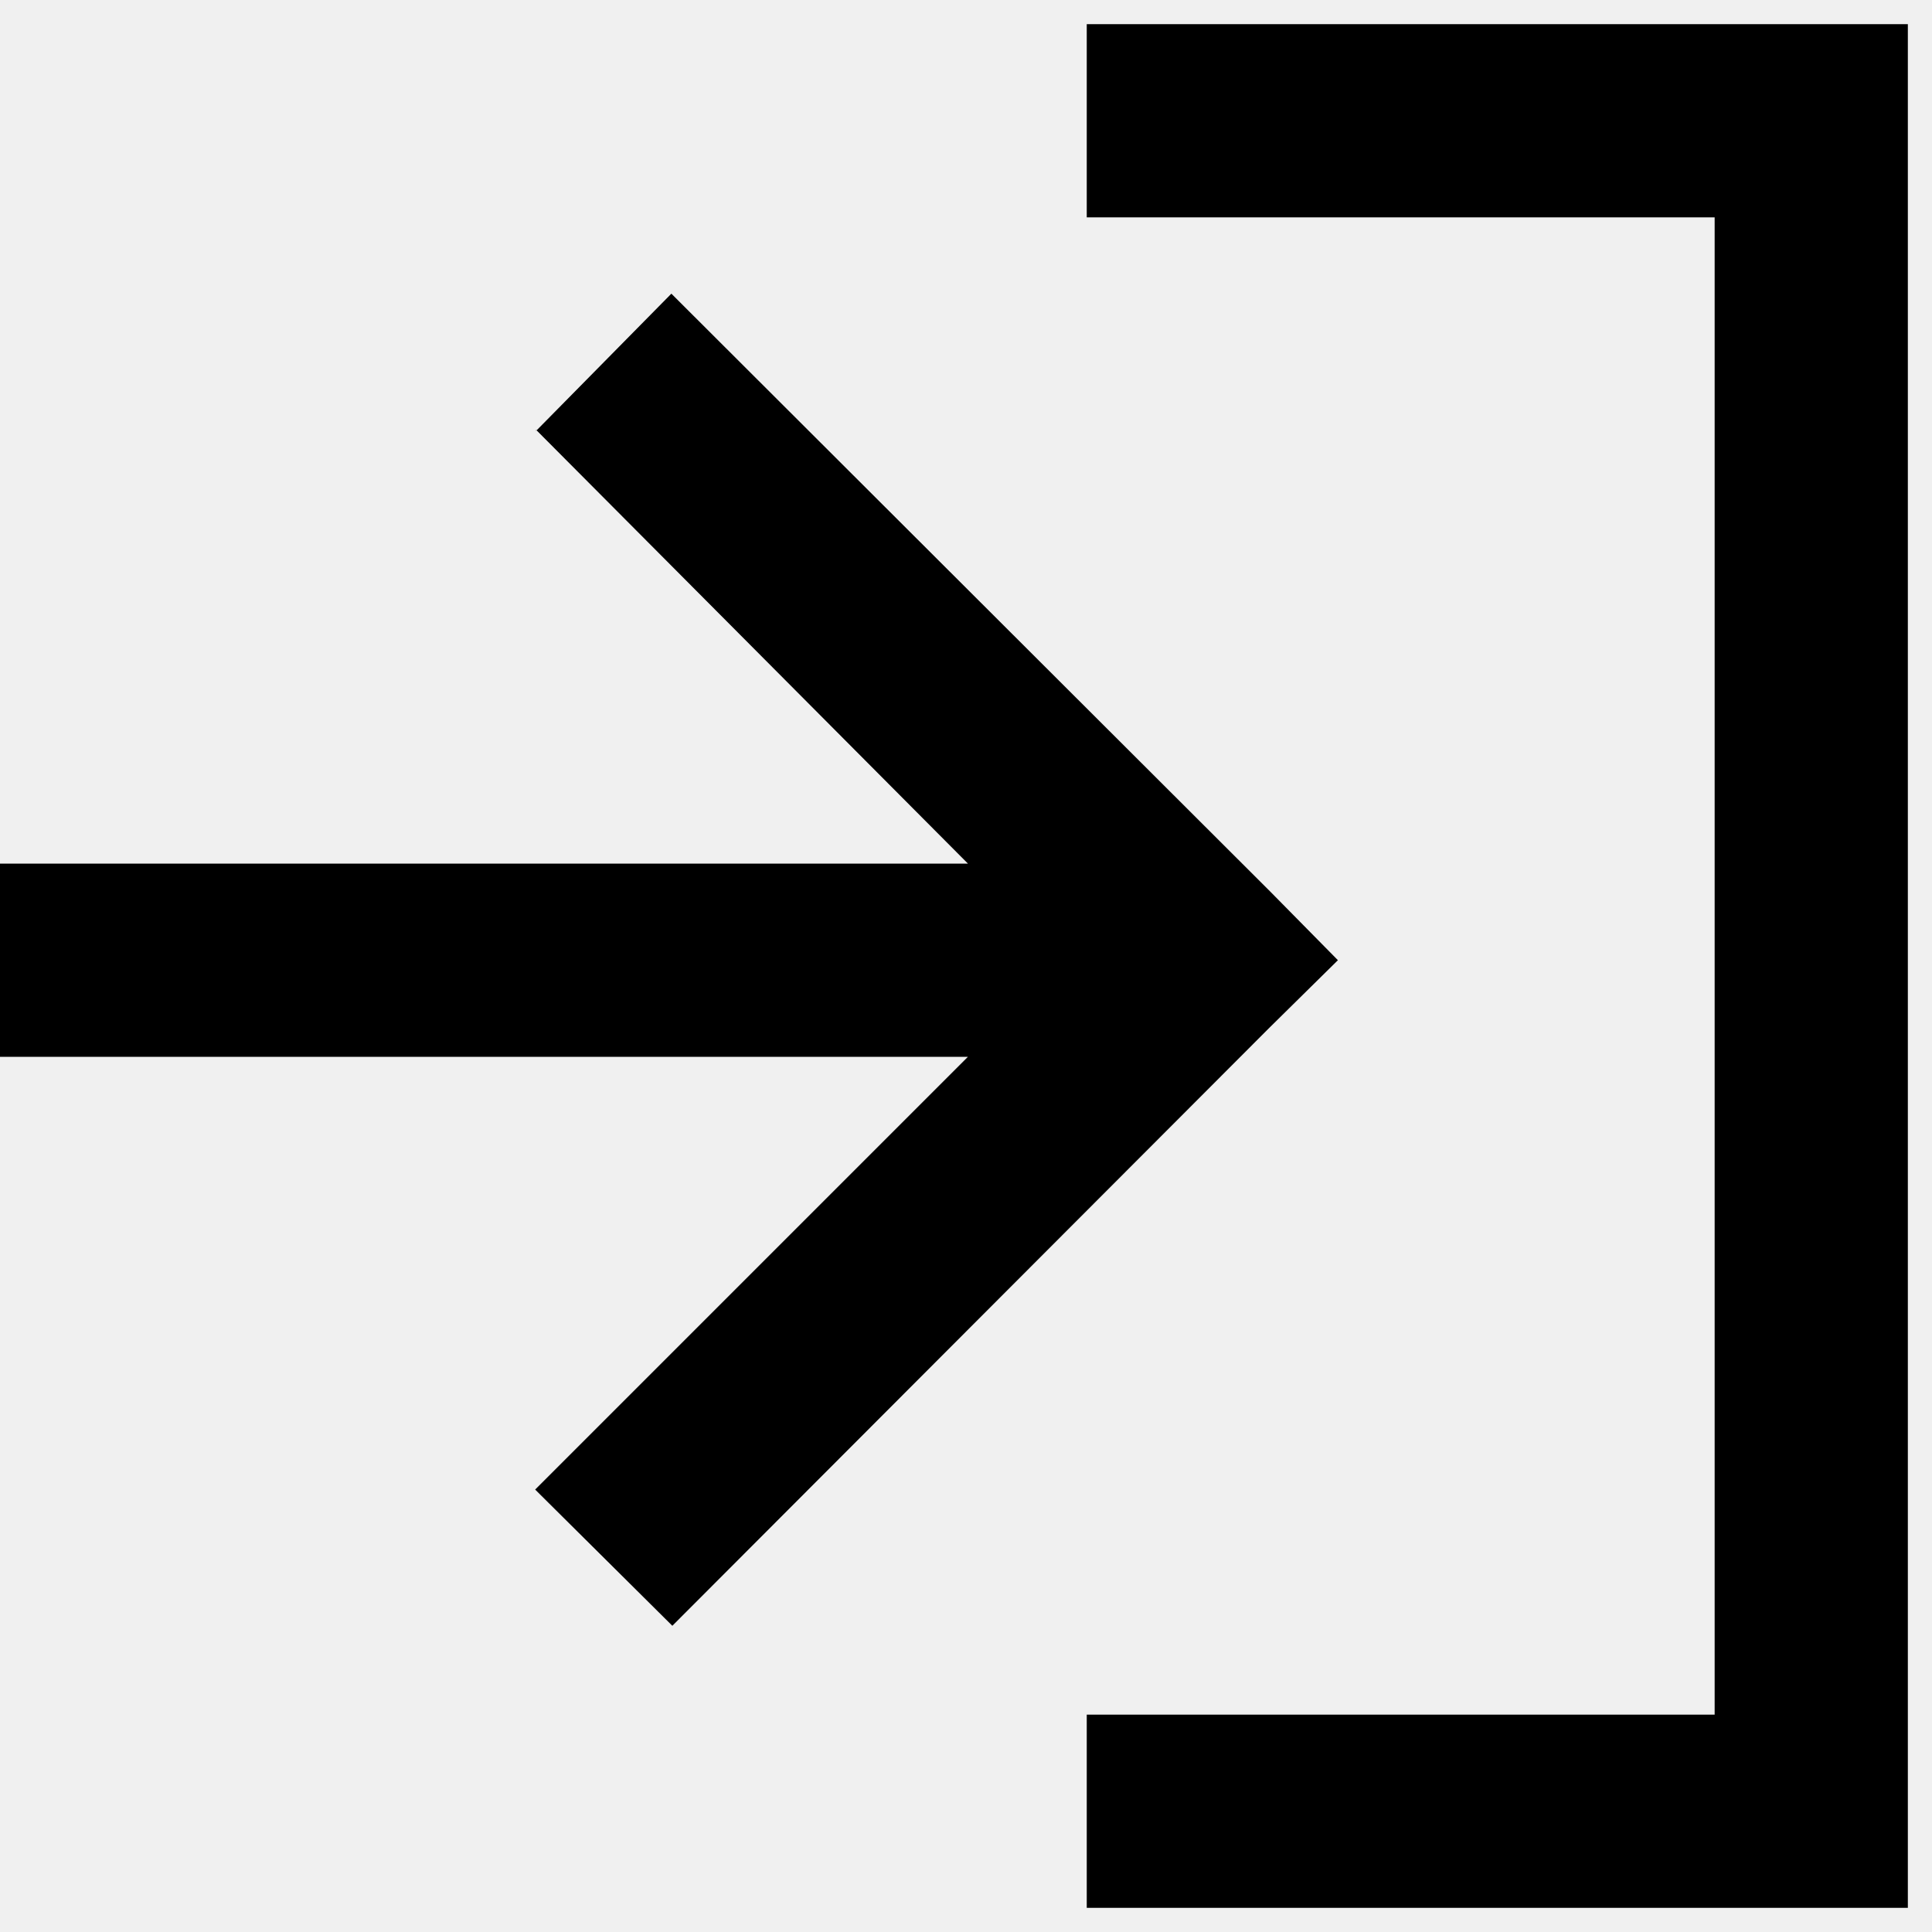
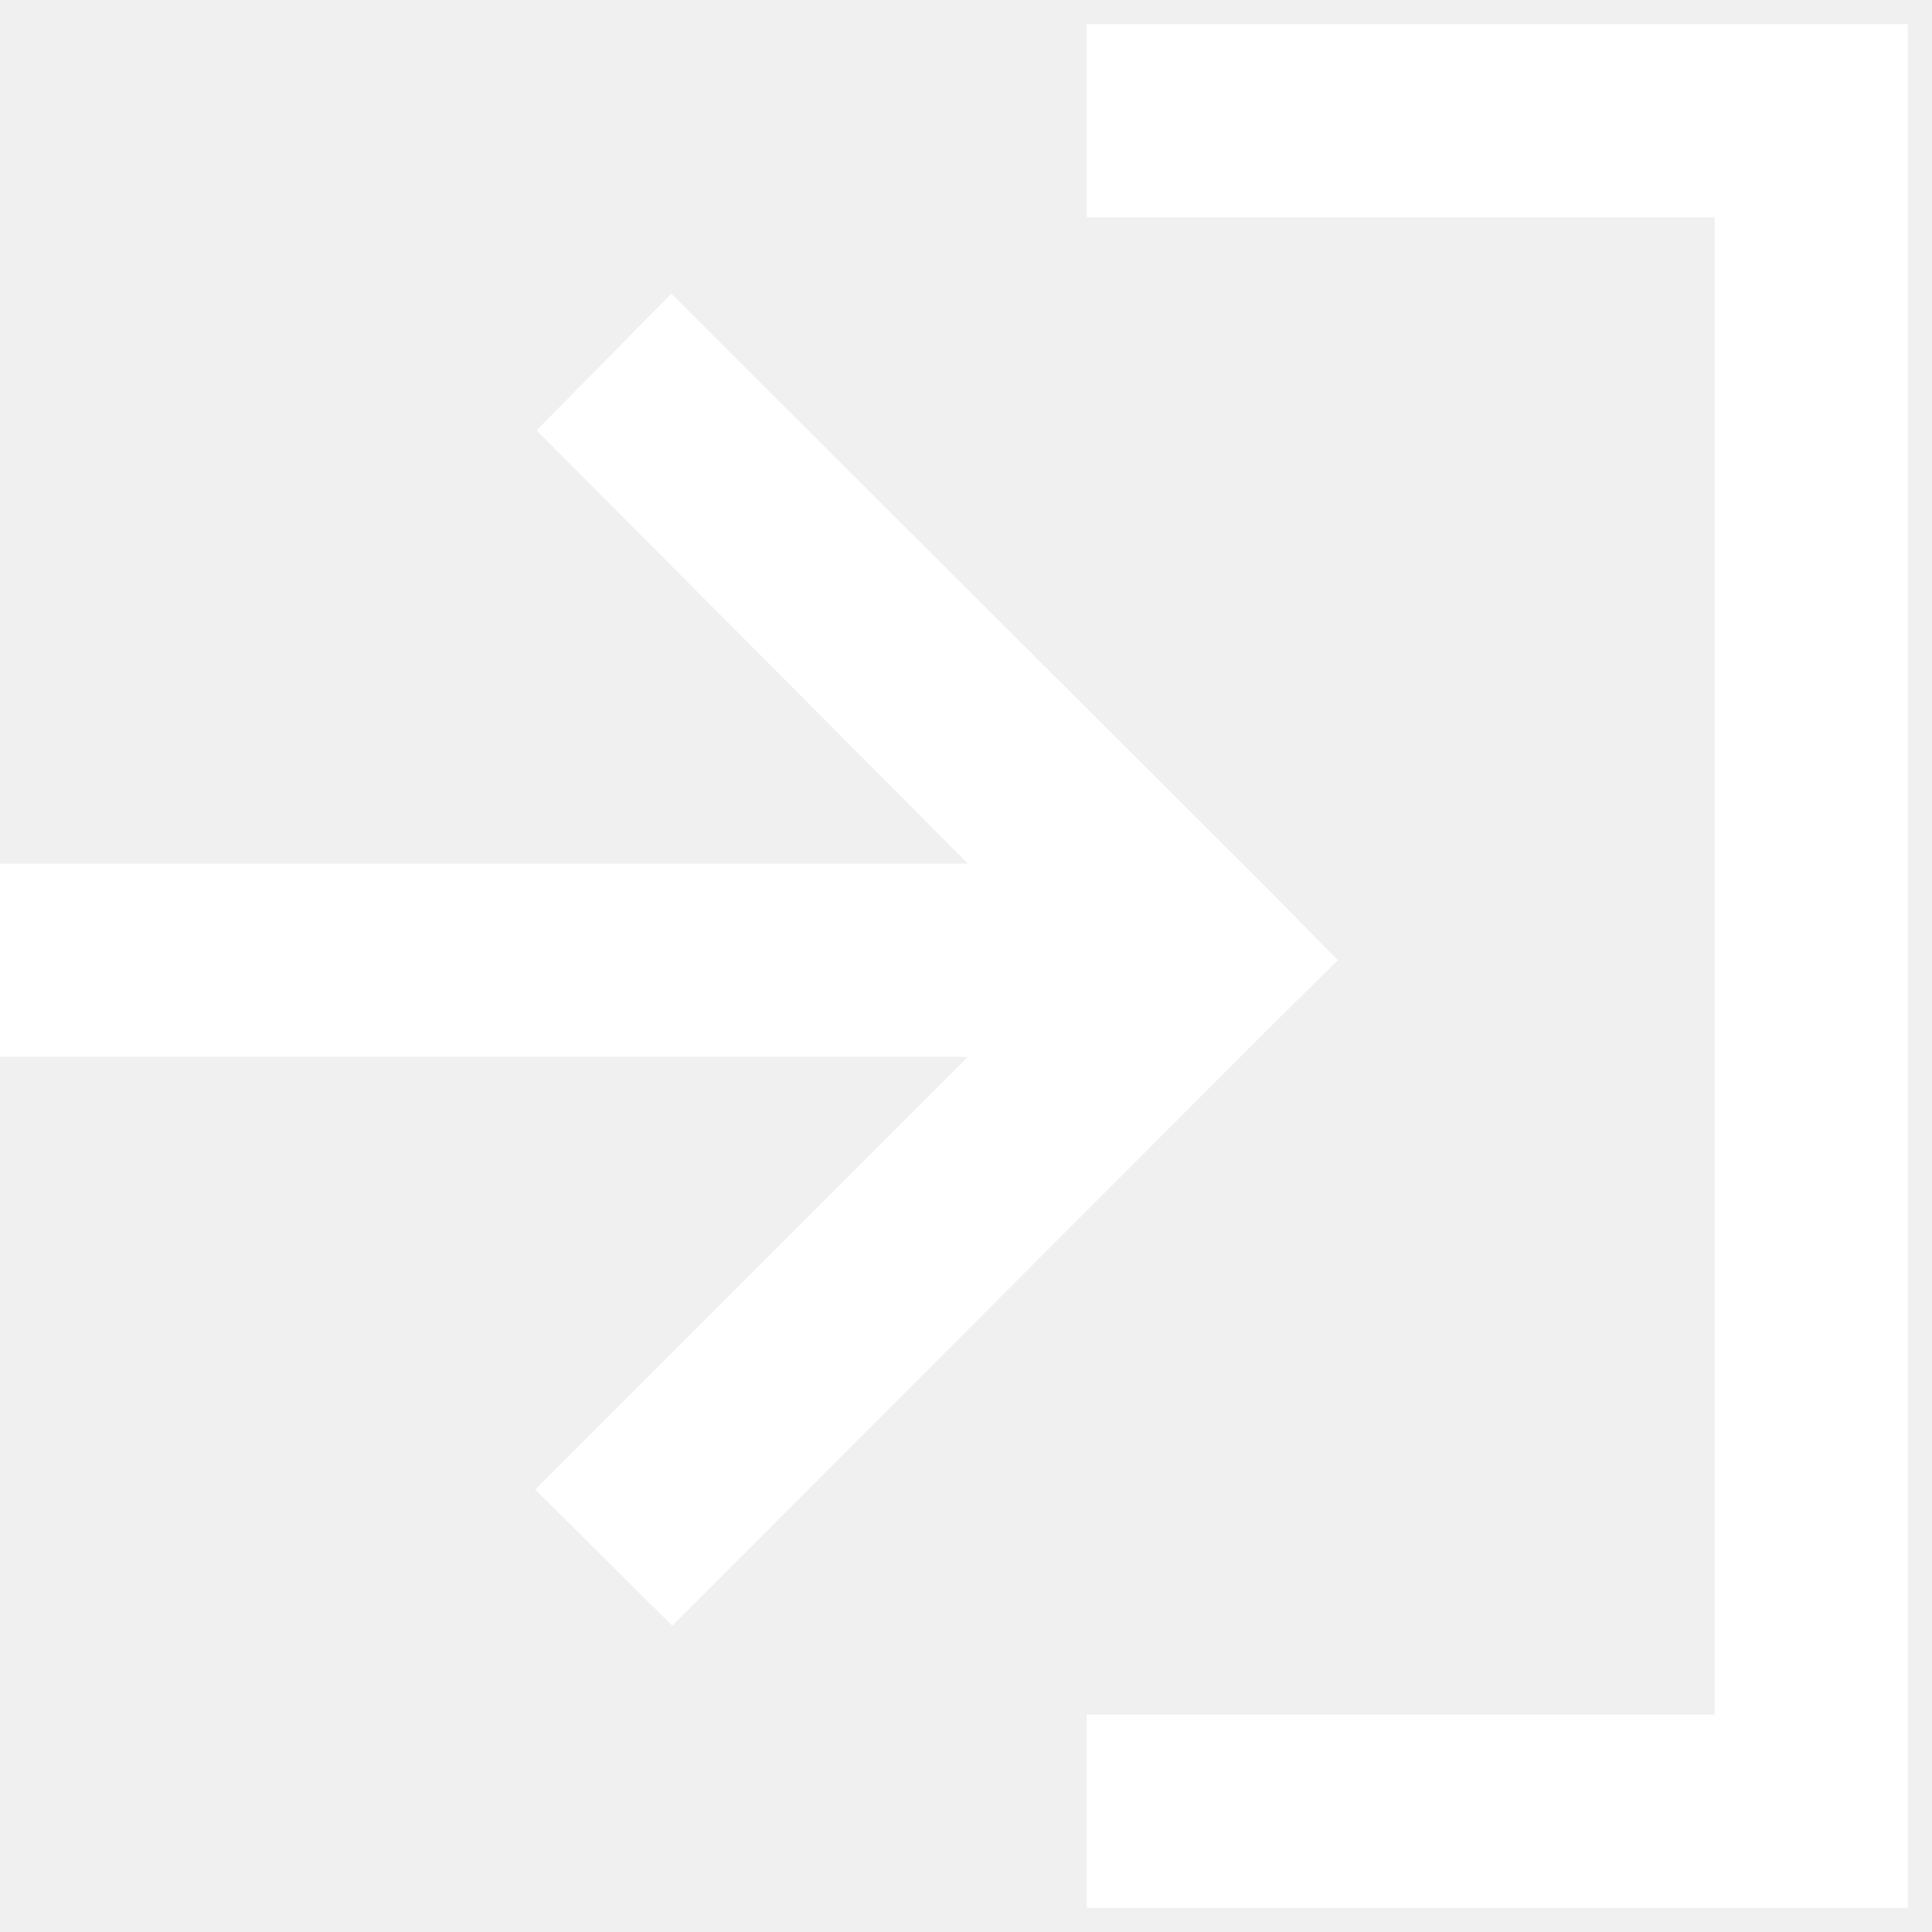
- <svg xmlns="http://www.w3.org/2000/svg" width="20" height="20" viewBox="0 0 20 20" fill="none">
-   <path fill-rule="evenodd" clip-rule="evenodd" d="M11.25 2.25h6.5v15.5h-6.5v2h8.5V.25h-8.5v2Zm-5.7 2.2 4.47 4.49H0v2h10.02l-4.48 4.48 1.42 1.41 6.18-6.19.71-.7-.7-.71-6.2-6.19-1.4 1.42Z" fill="#000" />
+ <svg xmlns="http://www.w3.org/2000/svg" width="20" height="20" viewBox="0 0 20 20">
+   <path fill-rule="evenodd" clip-rule="evenodd" d="M11.25 2.25h6.5v15.5h-6.5v2h8.5V.25h-8.5v2Zm-5.7 2.2 4.47 4.49H0v2h10.02l-4.48 4.48 1.42 1.41 6.18-6.19.71-.7-.7-.71-6.2-6.19-1.4 1.42Z" fill="#fff" />
</svg>
